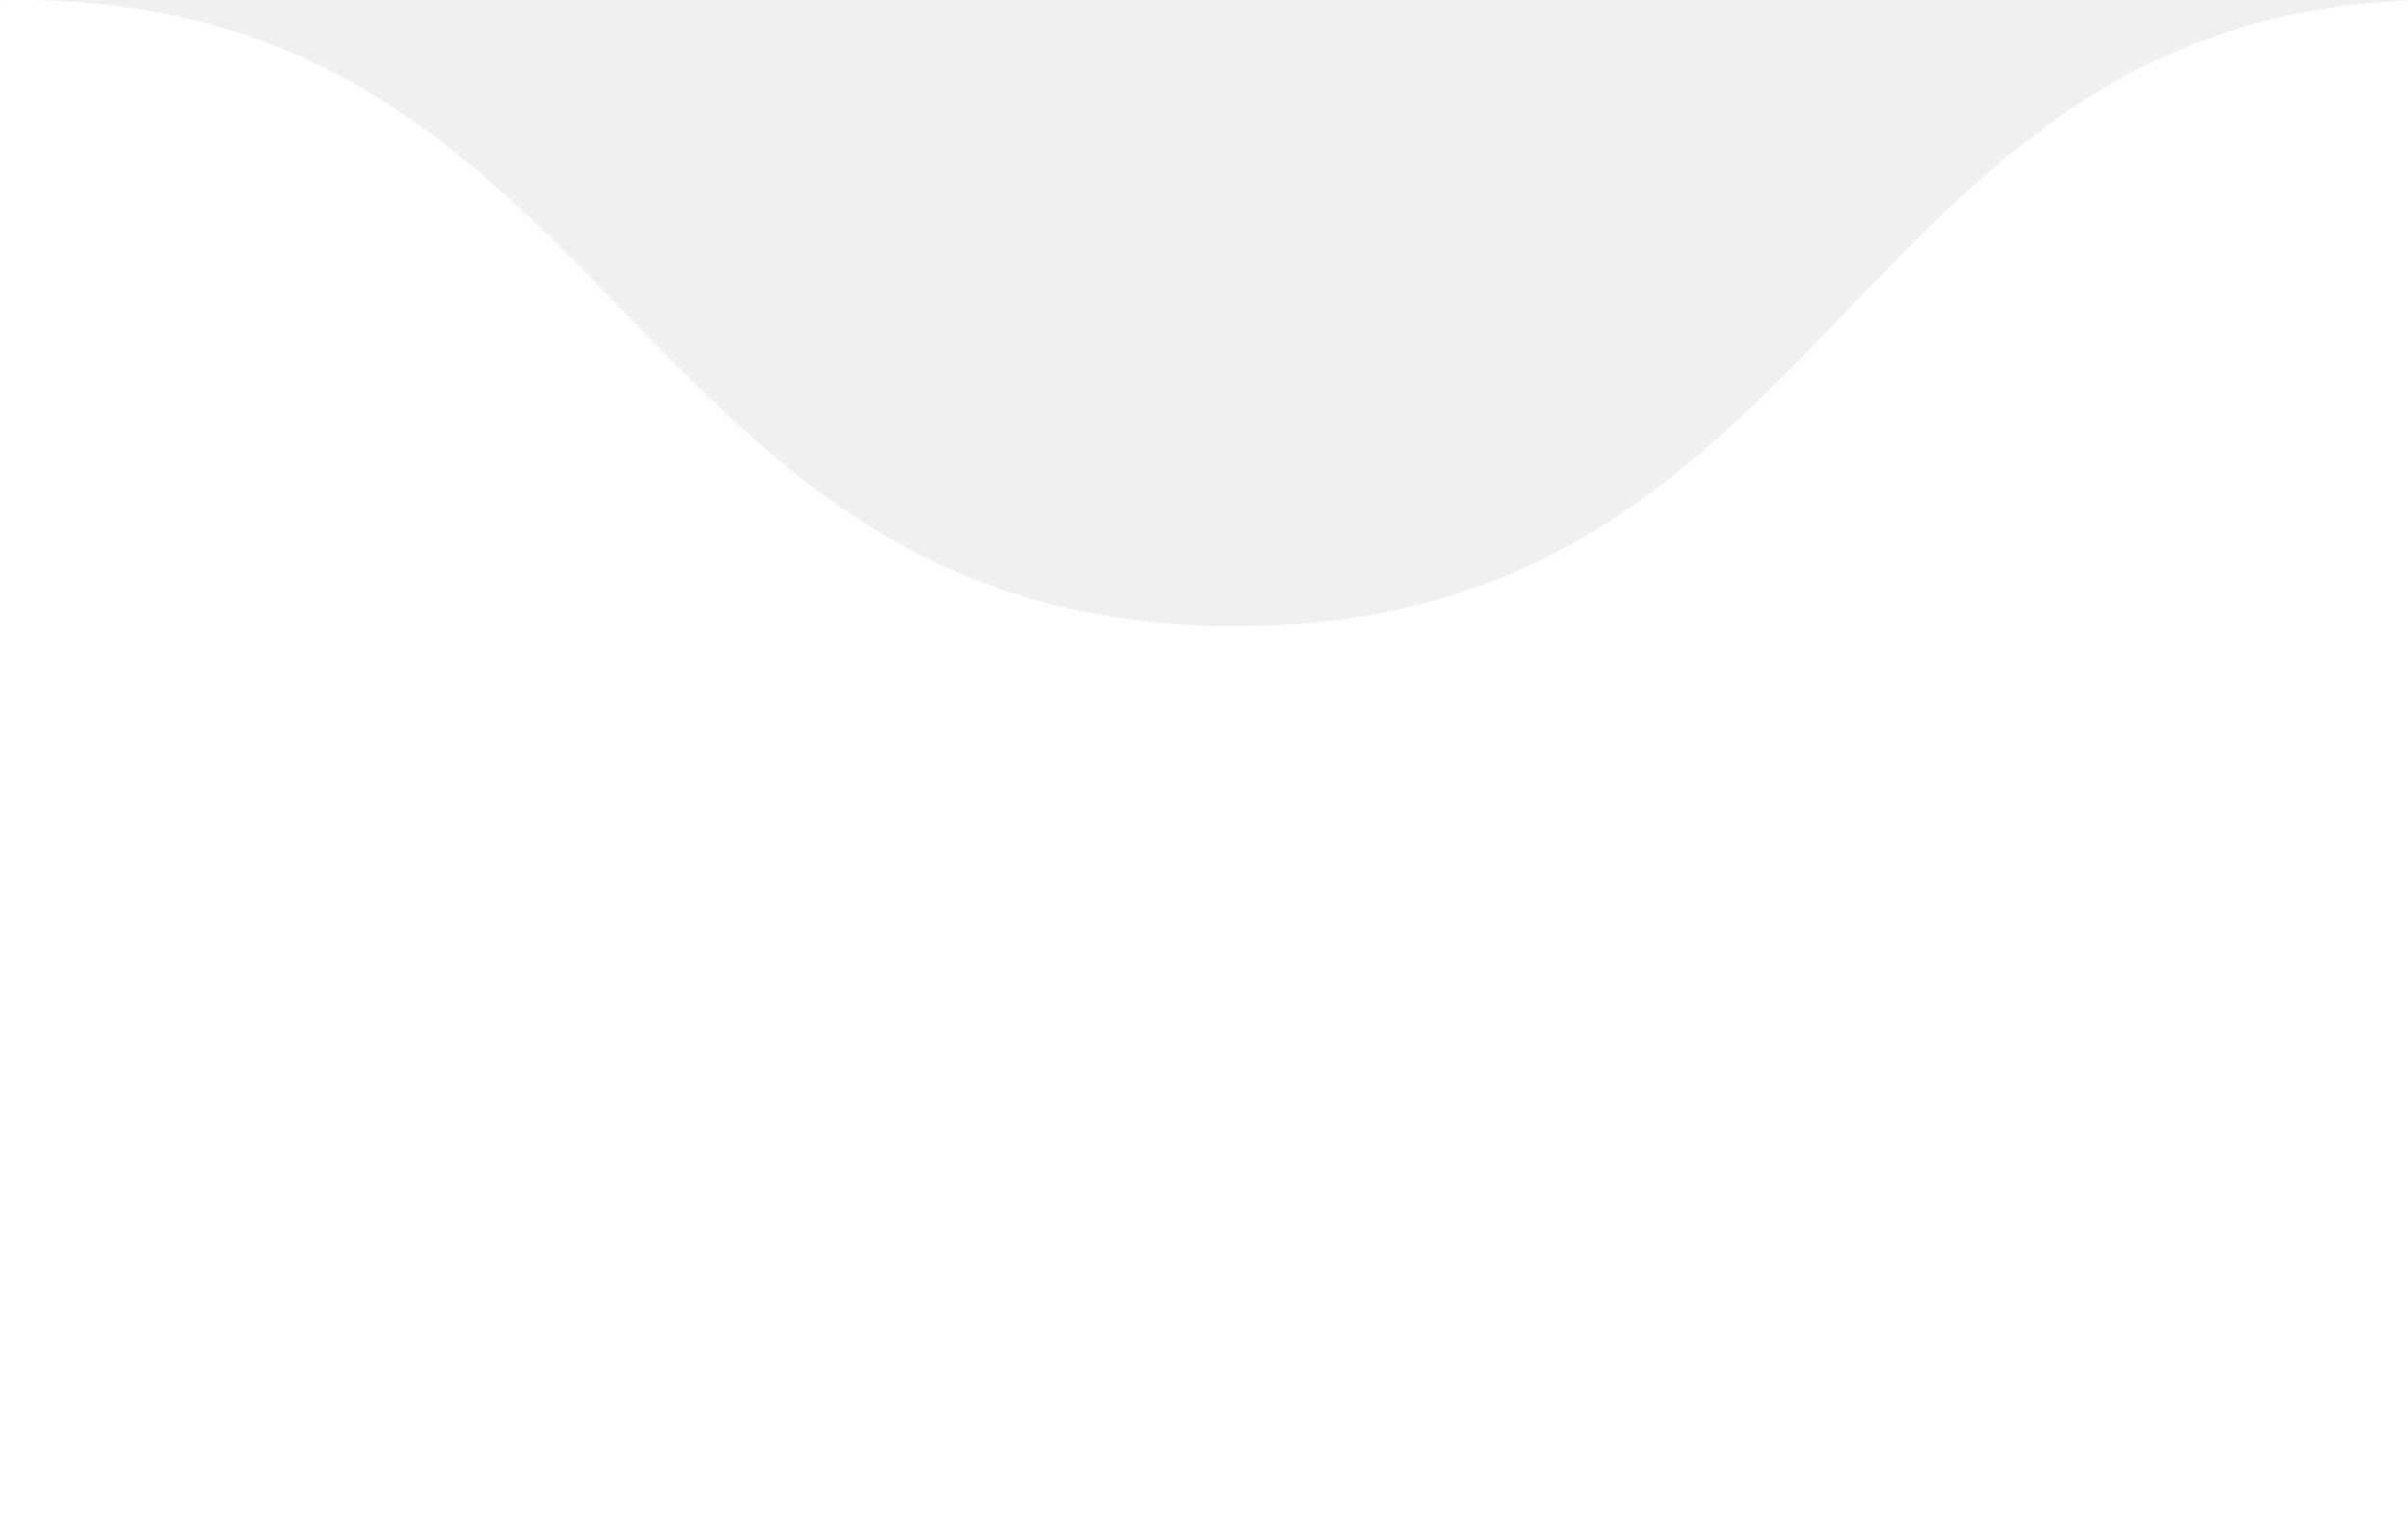
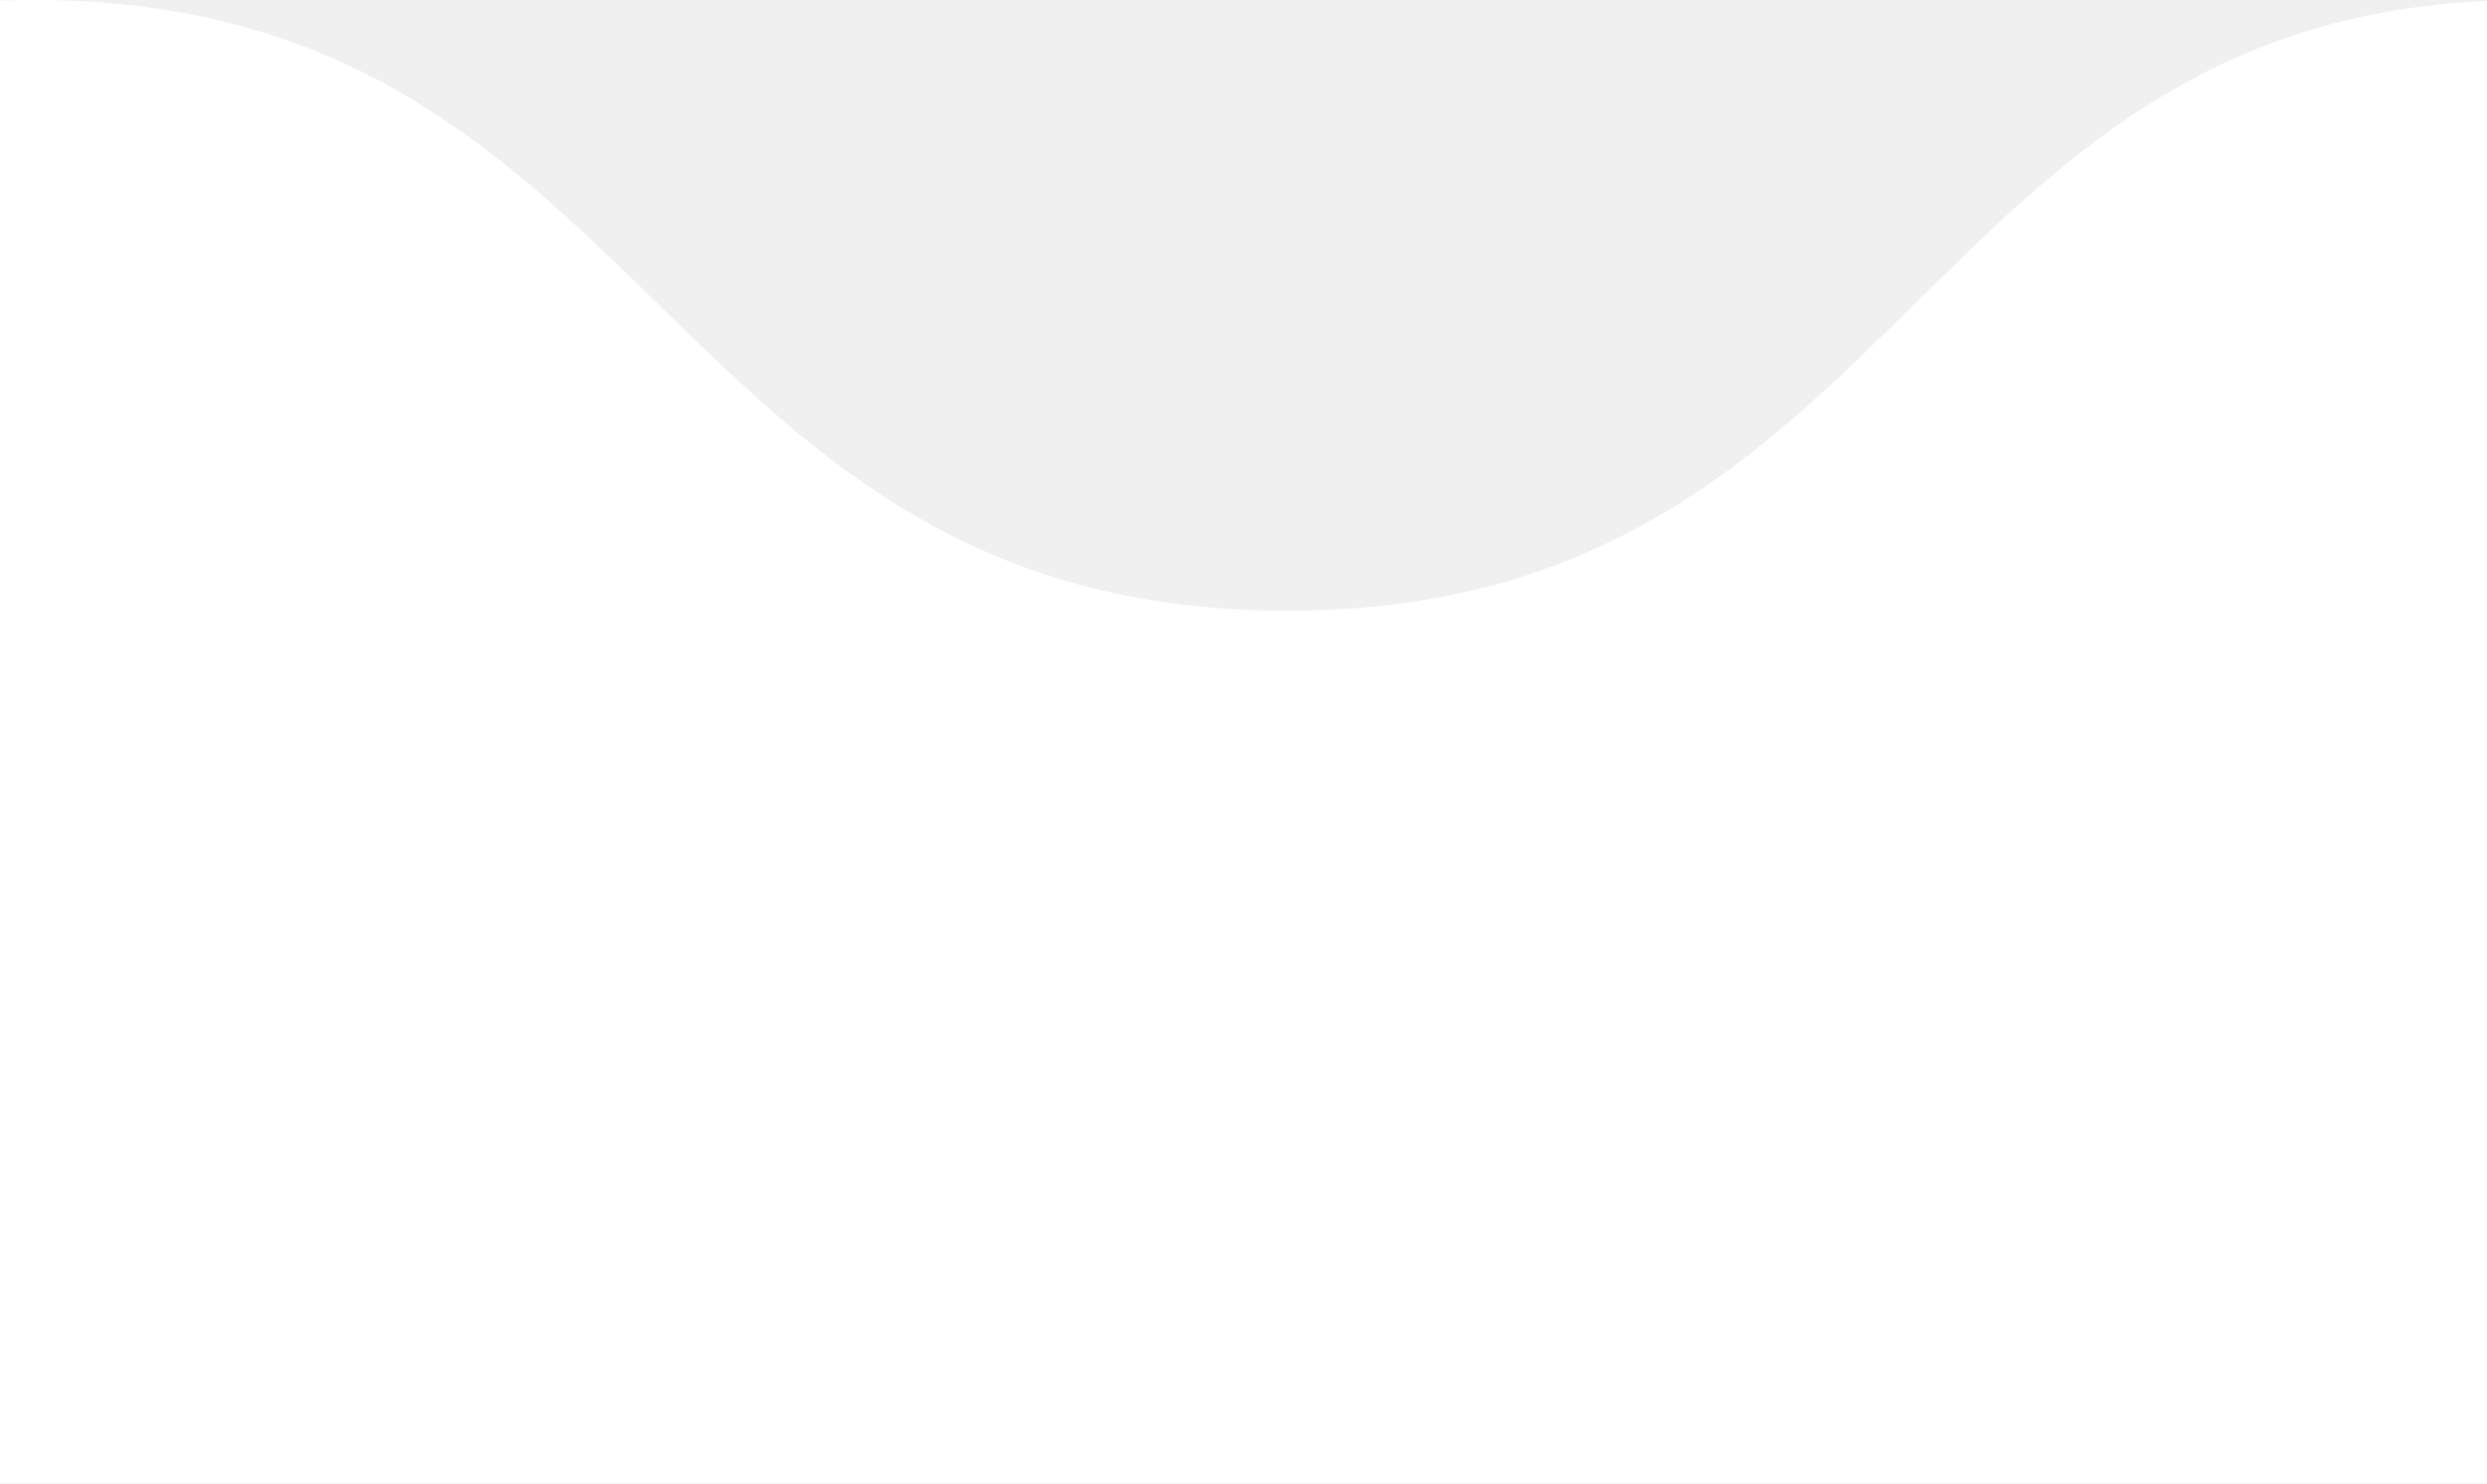
- <svg xmlns="http://www.w3.org/2000/svg" width="38" height="24" viewBox="0 0 38 24" fill="none">
-   <path d="M731.783 0C722.142 0 722.142 9.882 712.567 9.882C702.992 9.882 702.925 0 693.35 0C683.776 0 683.709 9.882 674.134 9.882C664.492 9.882 664.492 0 654.85 0C645.209 0 645.209 9.882 635.634 9.882C625.992 9.882 625.992 0 616.417 0C606.776 0 606.776 9.882 597.201 9.882C587.626 9.882 587.358 0 577.783 0C568.142 0 568.142 9.882 558.567 9.882C548.992 9.882 548.858 0 539.283 0C529.642 0 529.642 9.882 520.067 9.882C510.425 9.882 510.425 0 500.783 0C491.142 0 491.142 9.882 481.567 9.882C471.925 9.882 471.925 0 462.35 0C452.776 0 452.642 9.882 443 9.882C433.358 9.882 433.358 0 423.783 0C414.142 0 414.142 9.882 404.567 9.882C394.925 9.882 394.925 0 385.283 0C375.642 0 375.642 9.882 366.067 9.882C356.425 9.882 356.425 0 346.85 0C337.209 0 337.209 9.882 327.634 9.882C317.992 9.882 317.992 0 308.417 0C298.776 0 298.776 9.882 289.134 9.882C279.492 9.882 279.492 0 269.85 0C260.209 0 260.209 9.882 250.567 9.882C240.925 9.882 240.925 0 231.283 0C221.642 0 221.642 9.882 212 9.882C202.358 9.882 202.358 0 192.717 0C183.075 0 183.075 9.882 173.433 9.882C163.791 9.882 163.791 0 154.15 0C144.508 0 144.508 9.882 134.933 9.882C125.291 9.882 125.291 0 115.65 0C106.008 0 106.008 9.882 96.366 9.882C86.724 9.882 86.724 0 77.083 0C67.441 0 67.441 9.882 57.799 9.882C48.157 9.882 48.157 0 38.516 0C29.142 0 29.142 9.882 19.5 9.882C9.858 9.882 9.858 0 0.283 0C-9.291 0 -9.358 9.882 -19 9.882V24H751V9.882C741.358 9.882 741.358 0 731.783 0Z" fill="white" />
+ <svg xmlns="http://www.w3.org/2000/svg" width="57" height="34" viewBox="0 0 57 34" fill="none">
+   <path d="M1093.3 0C1078.9 0 1078.9 14 1064.6 14C1050.3 14 1050.2 0 1035.9 0C1021.6 0 1021.5 14 1007.2 14C992.8 14 992.8 0 978.4 0C964 0 964 14 949.7 14C935.3 14 935.3 0 921 0C906.6 0 906.6 14 892.3 14C878 14 877.6 0 863.3 0C848.9 0 848.9 14 834.6 14C820.3 14 820.1 0 805.8 0C791.4 0 791.4 14 777.1 14C762.7 14 762.7 0 748.3 0C733.9 0 733.9 14 719.6 14C705.2 14 705.2 0 690.9 0C676.6 0 676.4 14 662 14C647.6 14 647.6 0 633.3 0C618.9 0 618.9 14 604.6 14C590.2 14 590.2 0 575.8 0C561.4 0 561.4 14 547.1 14C532.7 14 532.7 0 518.4 0C504 0 504 14 489.7 14C475.3 14 475.3 0 461 0C446.6 0 446.6 14 432.2 14C417.8 14 417.8 0 403.4 0C389 0 389 14 374.6 14C360.2 14 360.2 0 345.8 0C331.4 0 331.4 14 317 14C302.6 14 302.6 0 288.2 0C273.8 0 273.8 14 259.4 14C245 14 245 0 230.6 0C216.2 0 216.2 14 201.9 14C187.5 14 187.5 0 173.1 0C158.7 0 158.7 14 144.3 14C129.9 14 129.9 0 115.5 0C101.1 0 101.1 14 86.7 14C72.3 14 72.3 0 57.9 0C43.9 0 43.9 14 29.5 14C15.1 14 15.1 0 0.8 0C-13.5 0 -13.6 14 -28 14V34H1122V14C1107.6 14 1107.6 0 1093.3 0Z" fill="white" />
</svg>
